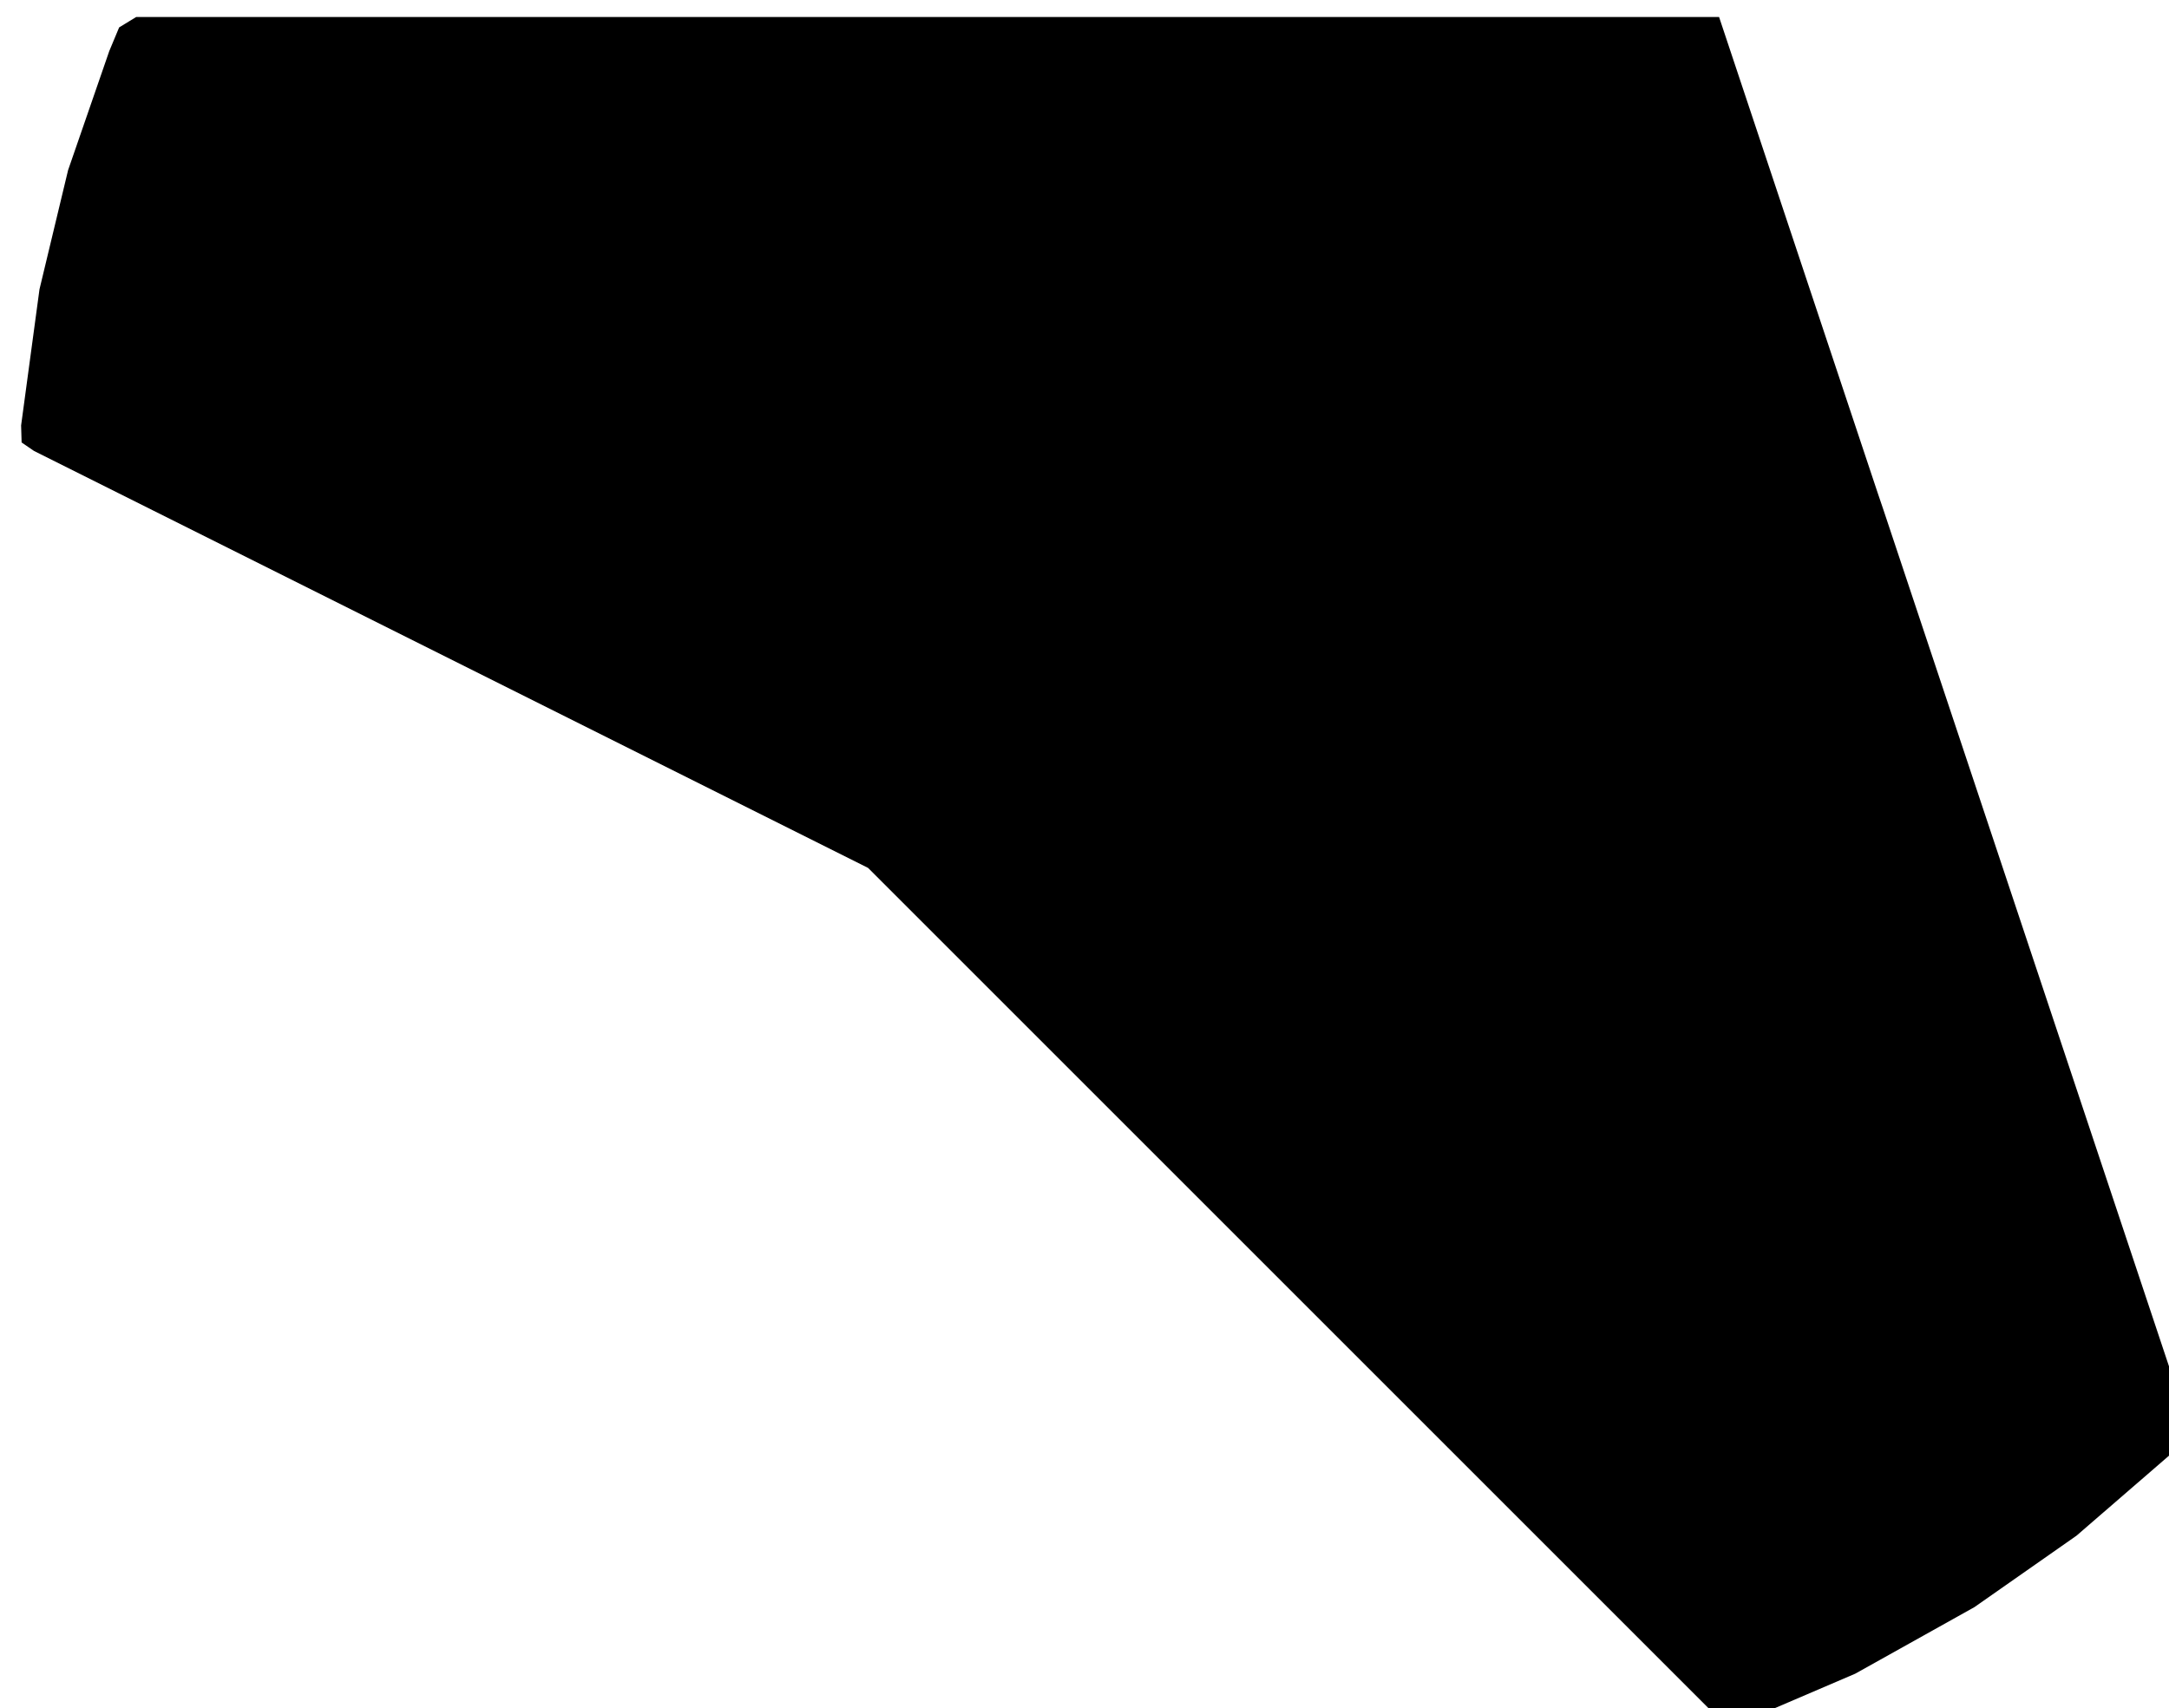
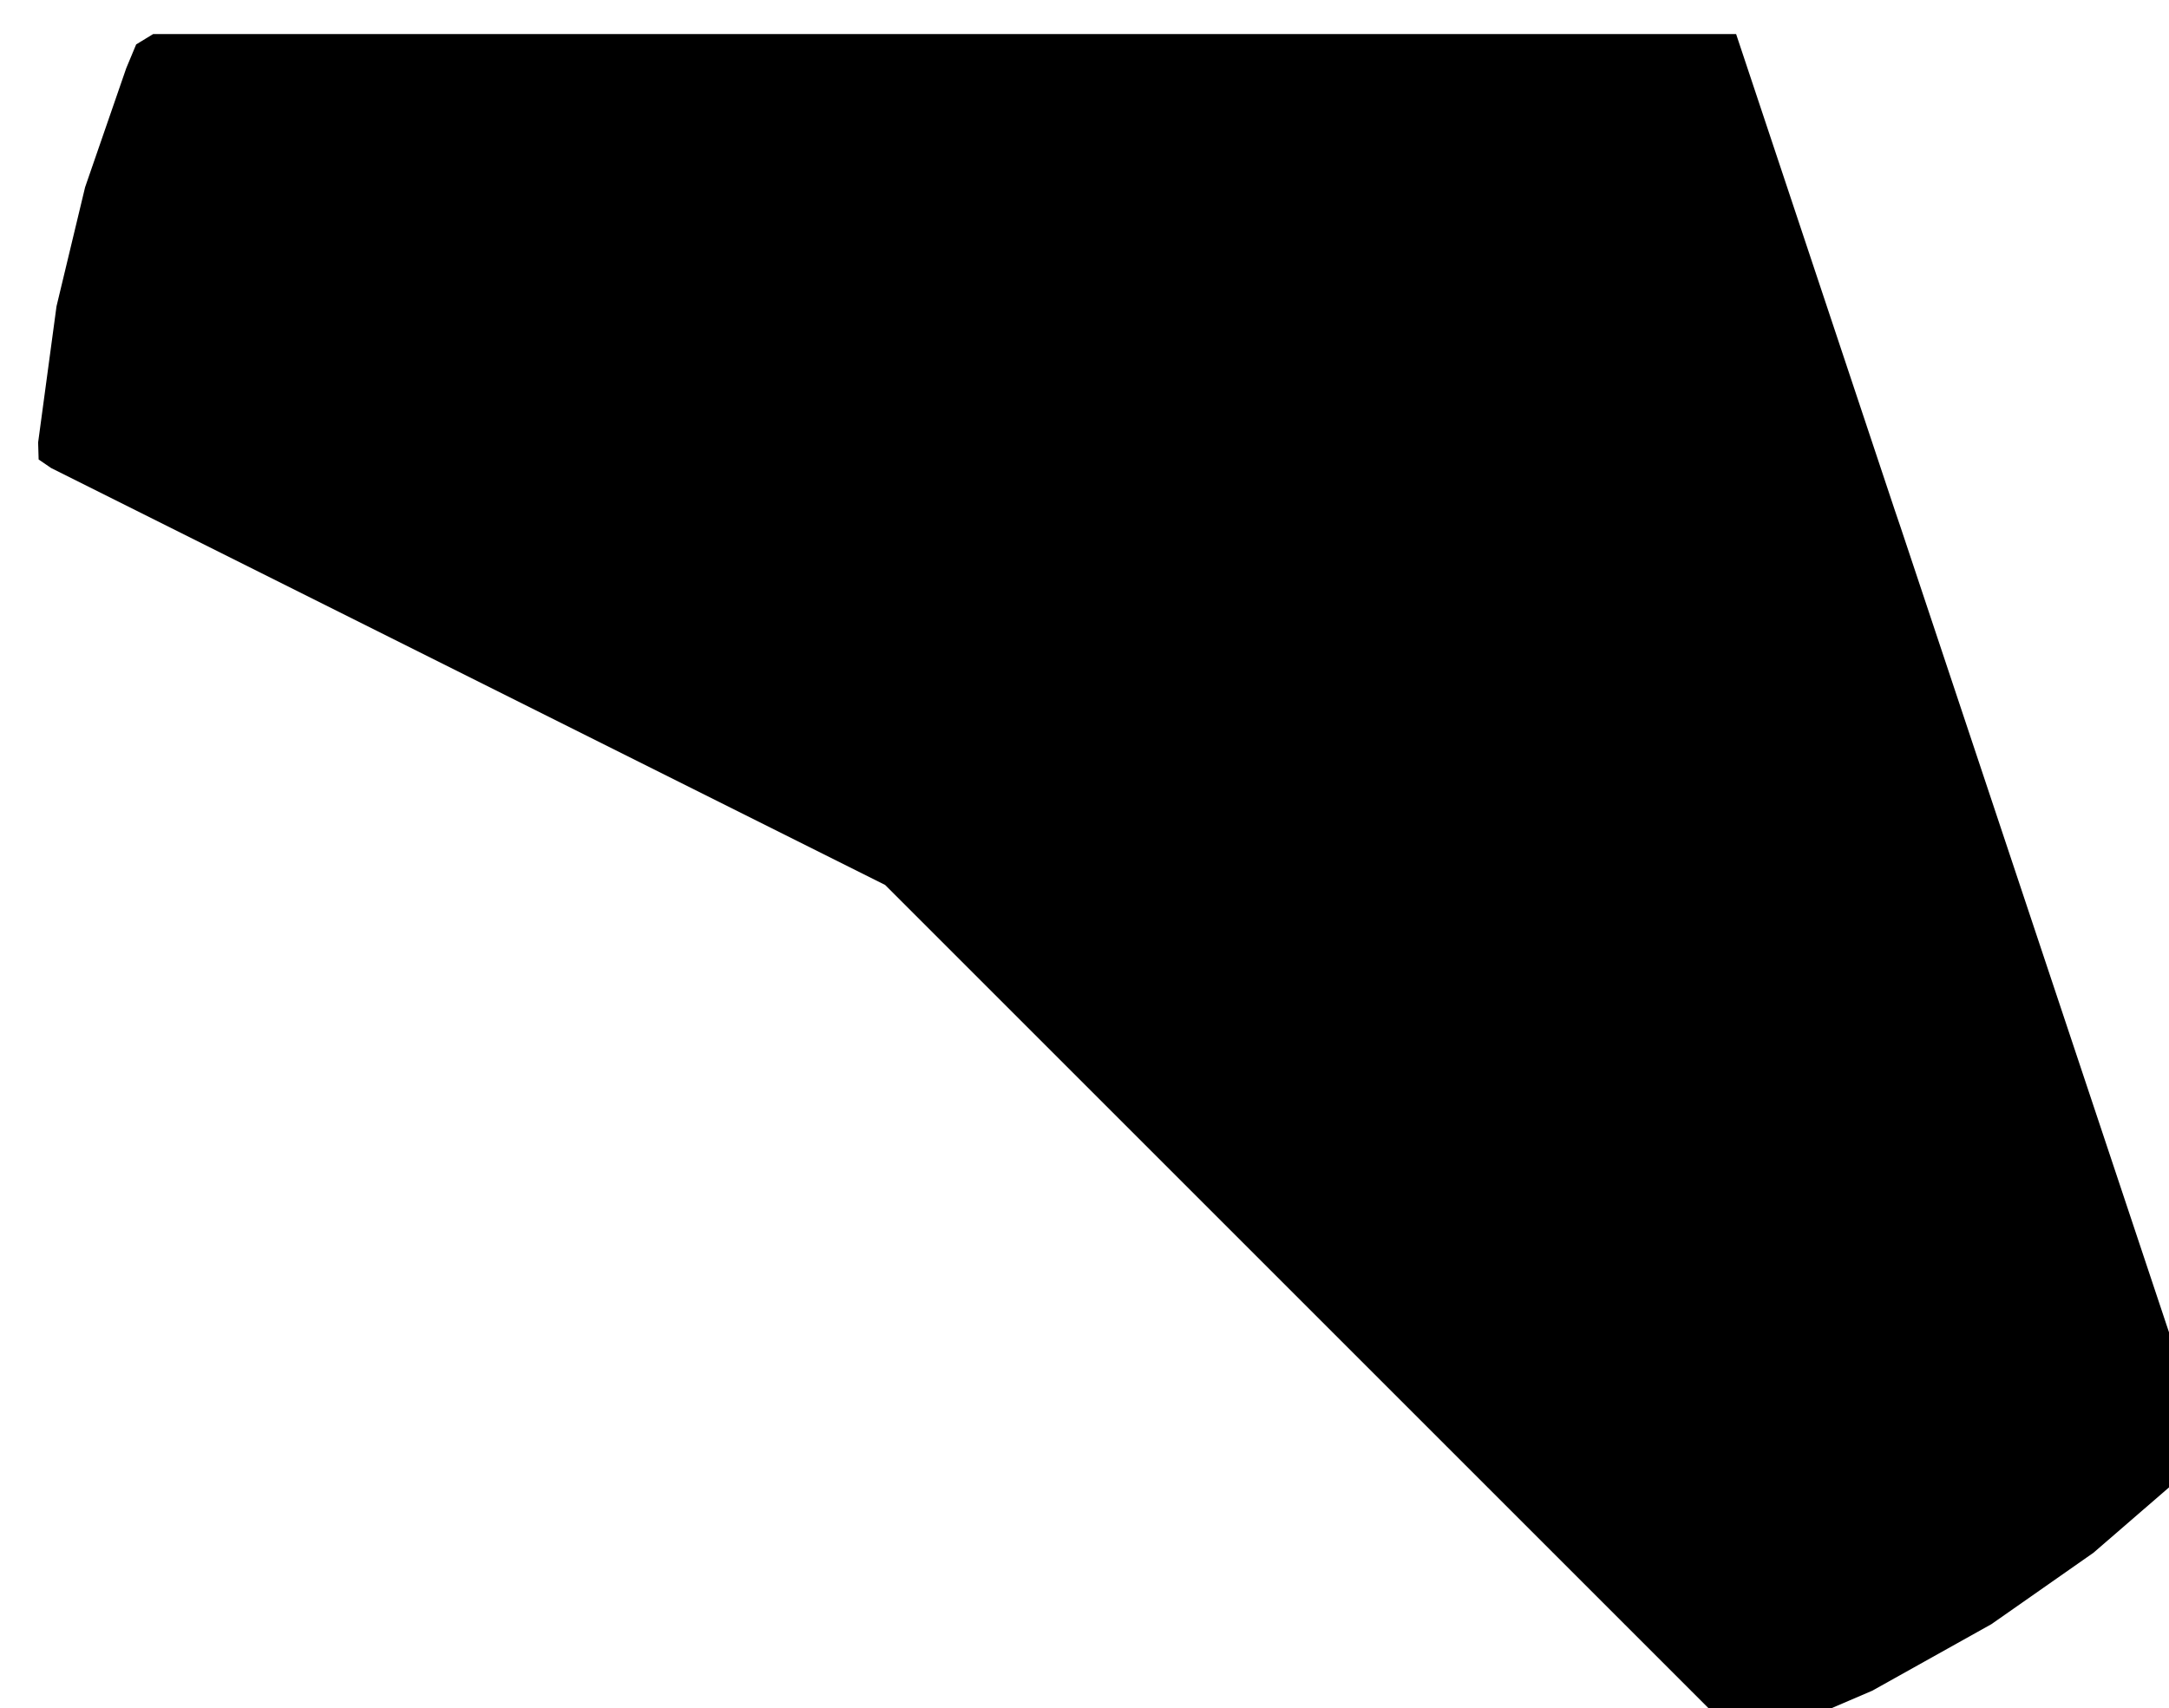
<svg xmlns="http://www.w3.org/2000/svg">
-   <path fill-rule="evenodd" d="M1.24,25.00 L1.27,26.00 L2.00,26.50 L51.00,51.00 L101.00,101.00 L102.00,101.35 L109.00,98.35 L116.00,94.44 L122.00,90.24 L128.00,85.05 L128.67,84.00 L110.67,30.00 L110.33,29.00 L101.00,1.00 L8.00,1.00 L7.00,1.61 L6.42,3.00 L4.00,10.00 L2.32,17.00 L1.24,25.00 " />
+   <path fill-rule="evenodd" d="M2.24,26.00 L2.27,27.00 L3.00,27.50 L52.00,52.00 L102.00,102.00 L103.00,102.35 L110.00,99.35 L117.00,95.44 L123.00,91.24 L129.00,86.05 L129.67,85.00 L111.67,31.00 L111.33,30.00 L102.00,2.00 L9.00,2.00 L8.00,2.61 L7.42,4.00 L5.00,11.00 L3.32,18.00 L2.24,26.00 " />
</svg>
